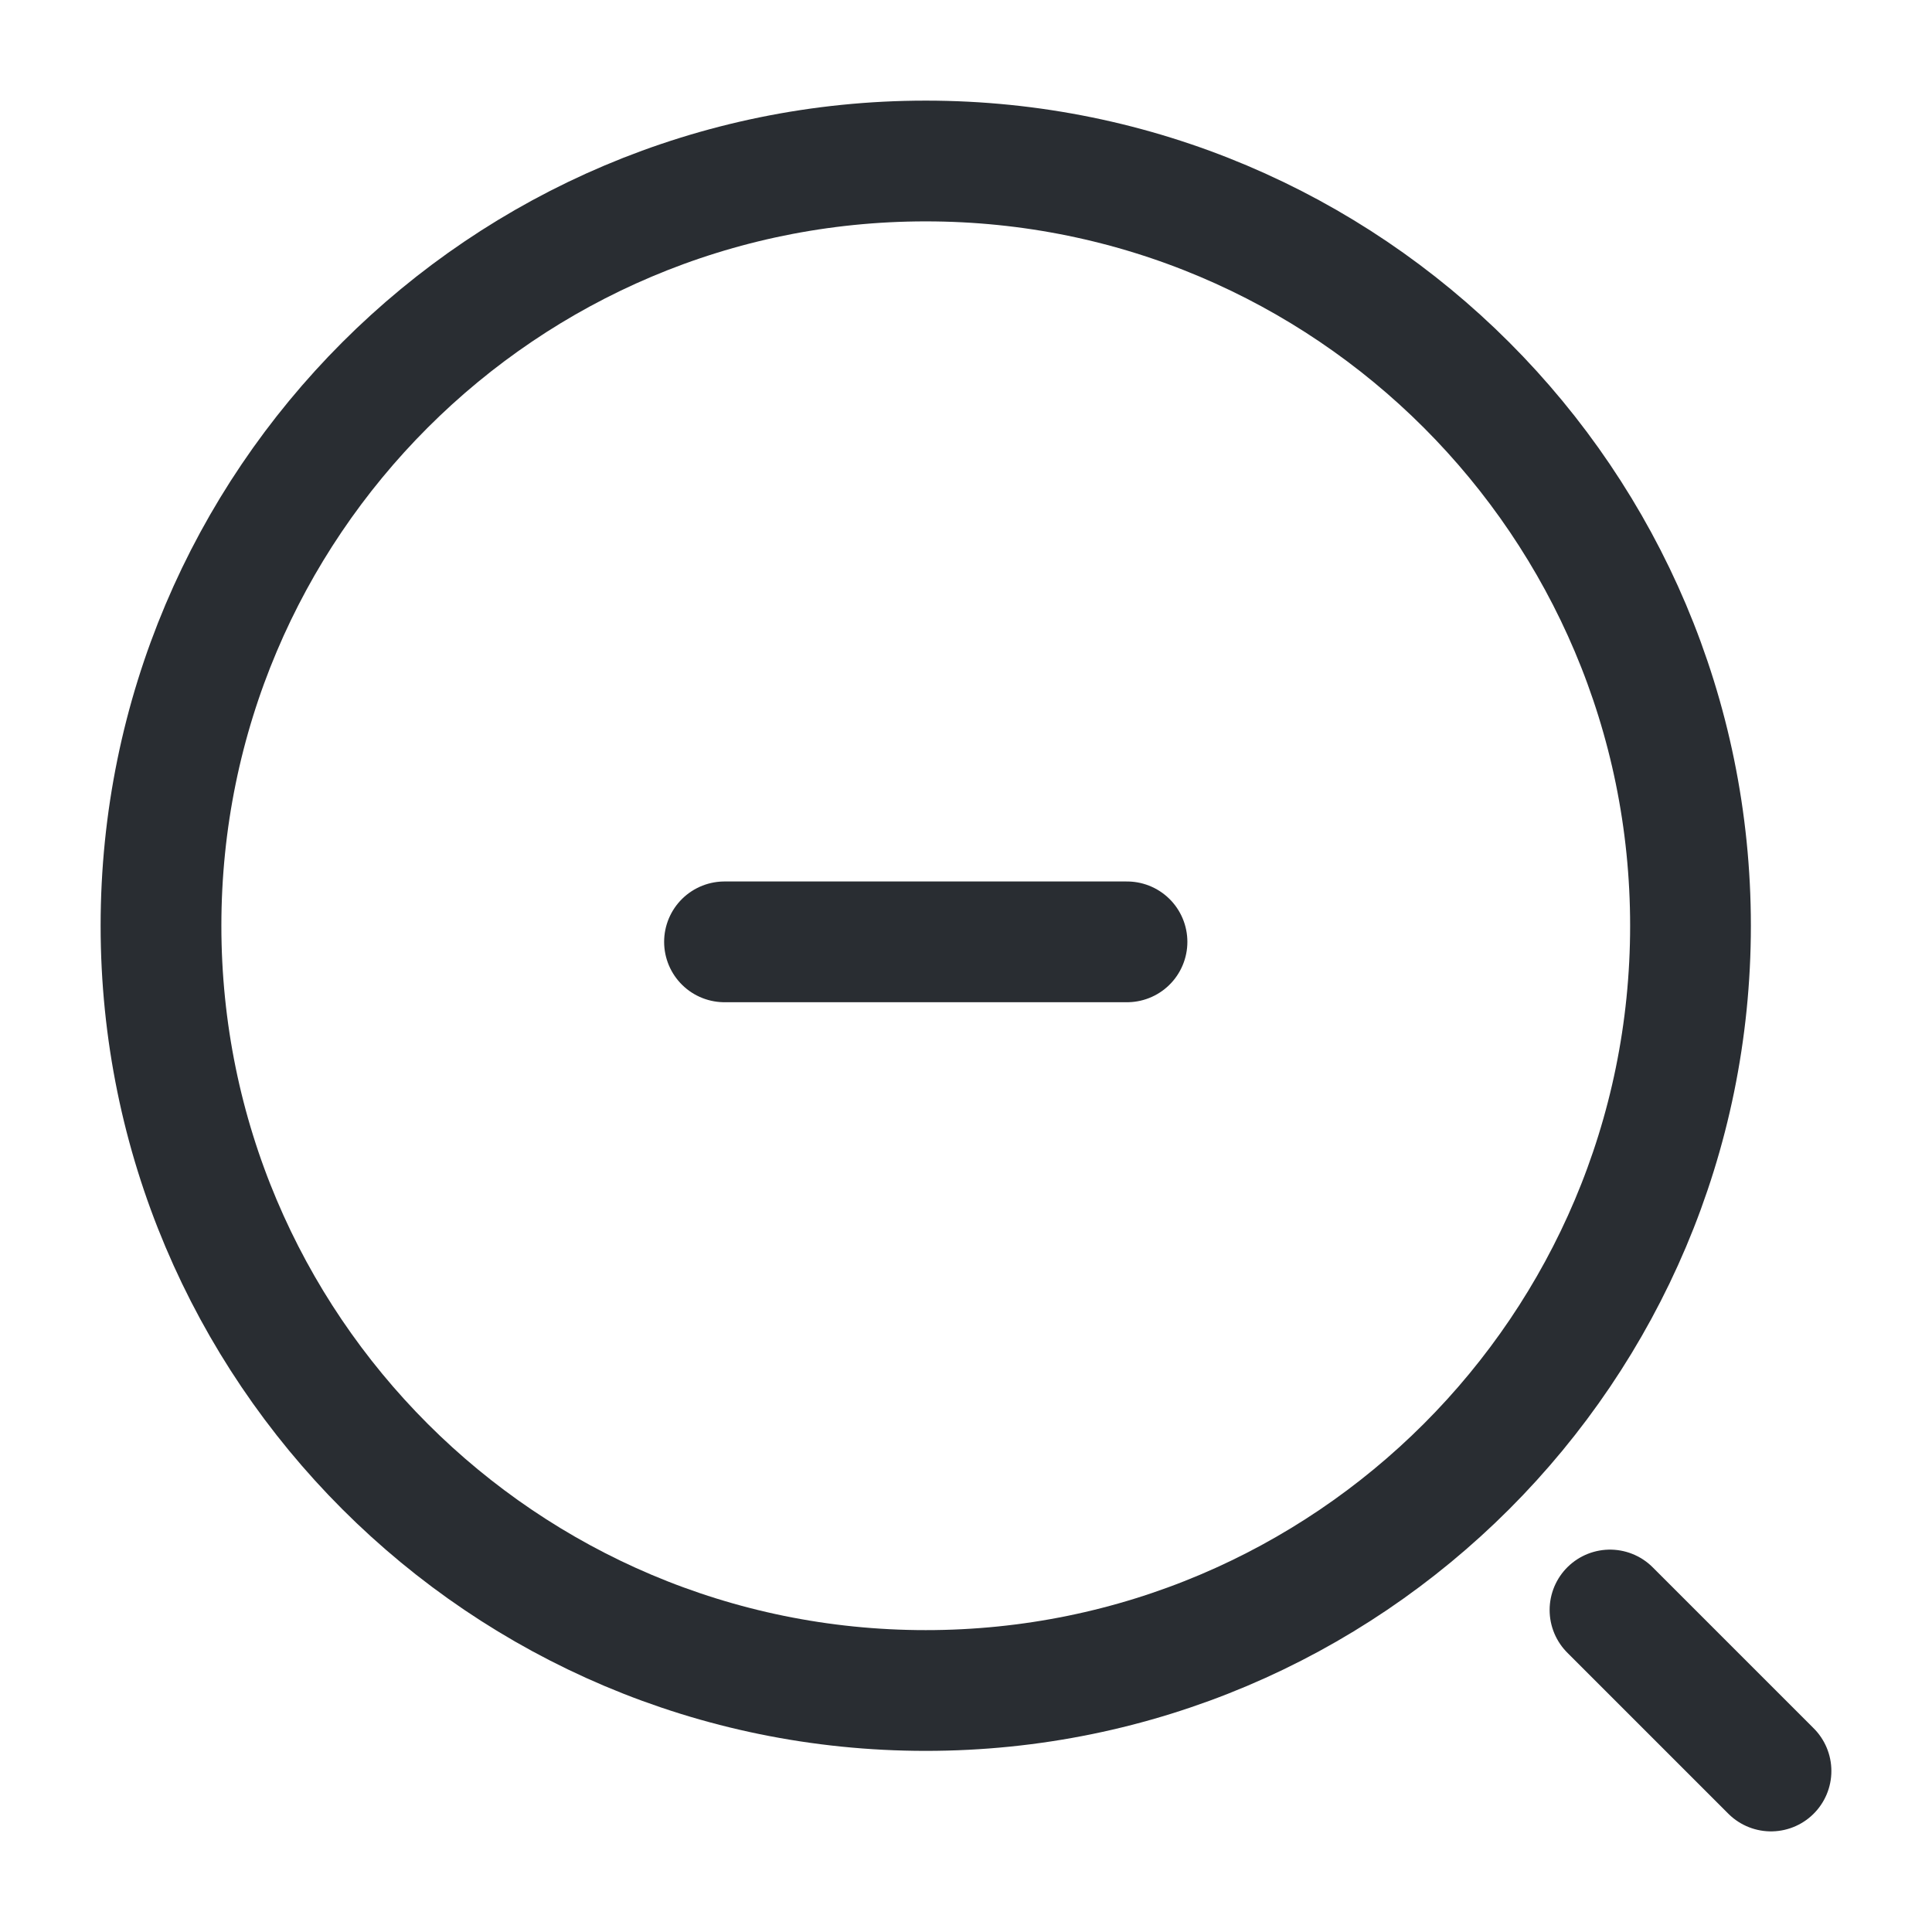
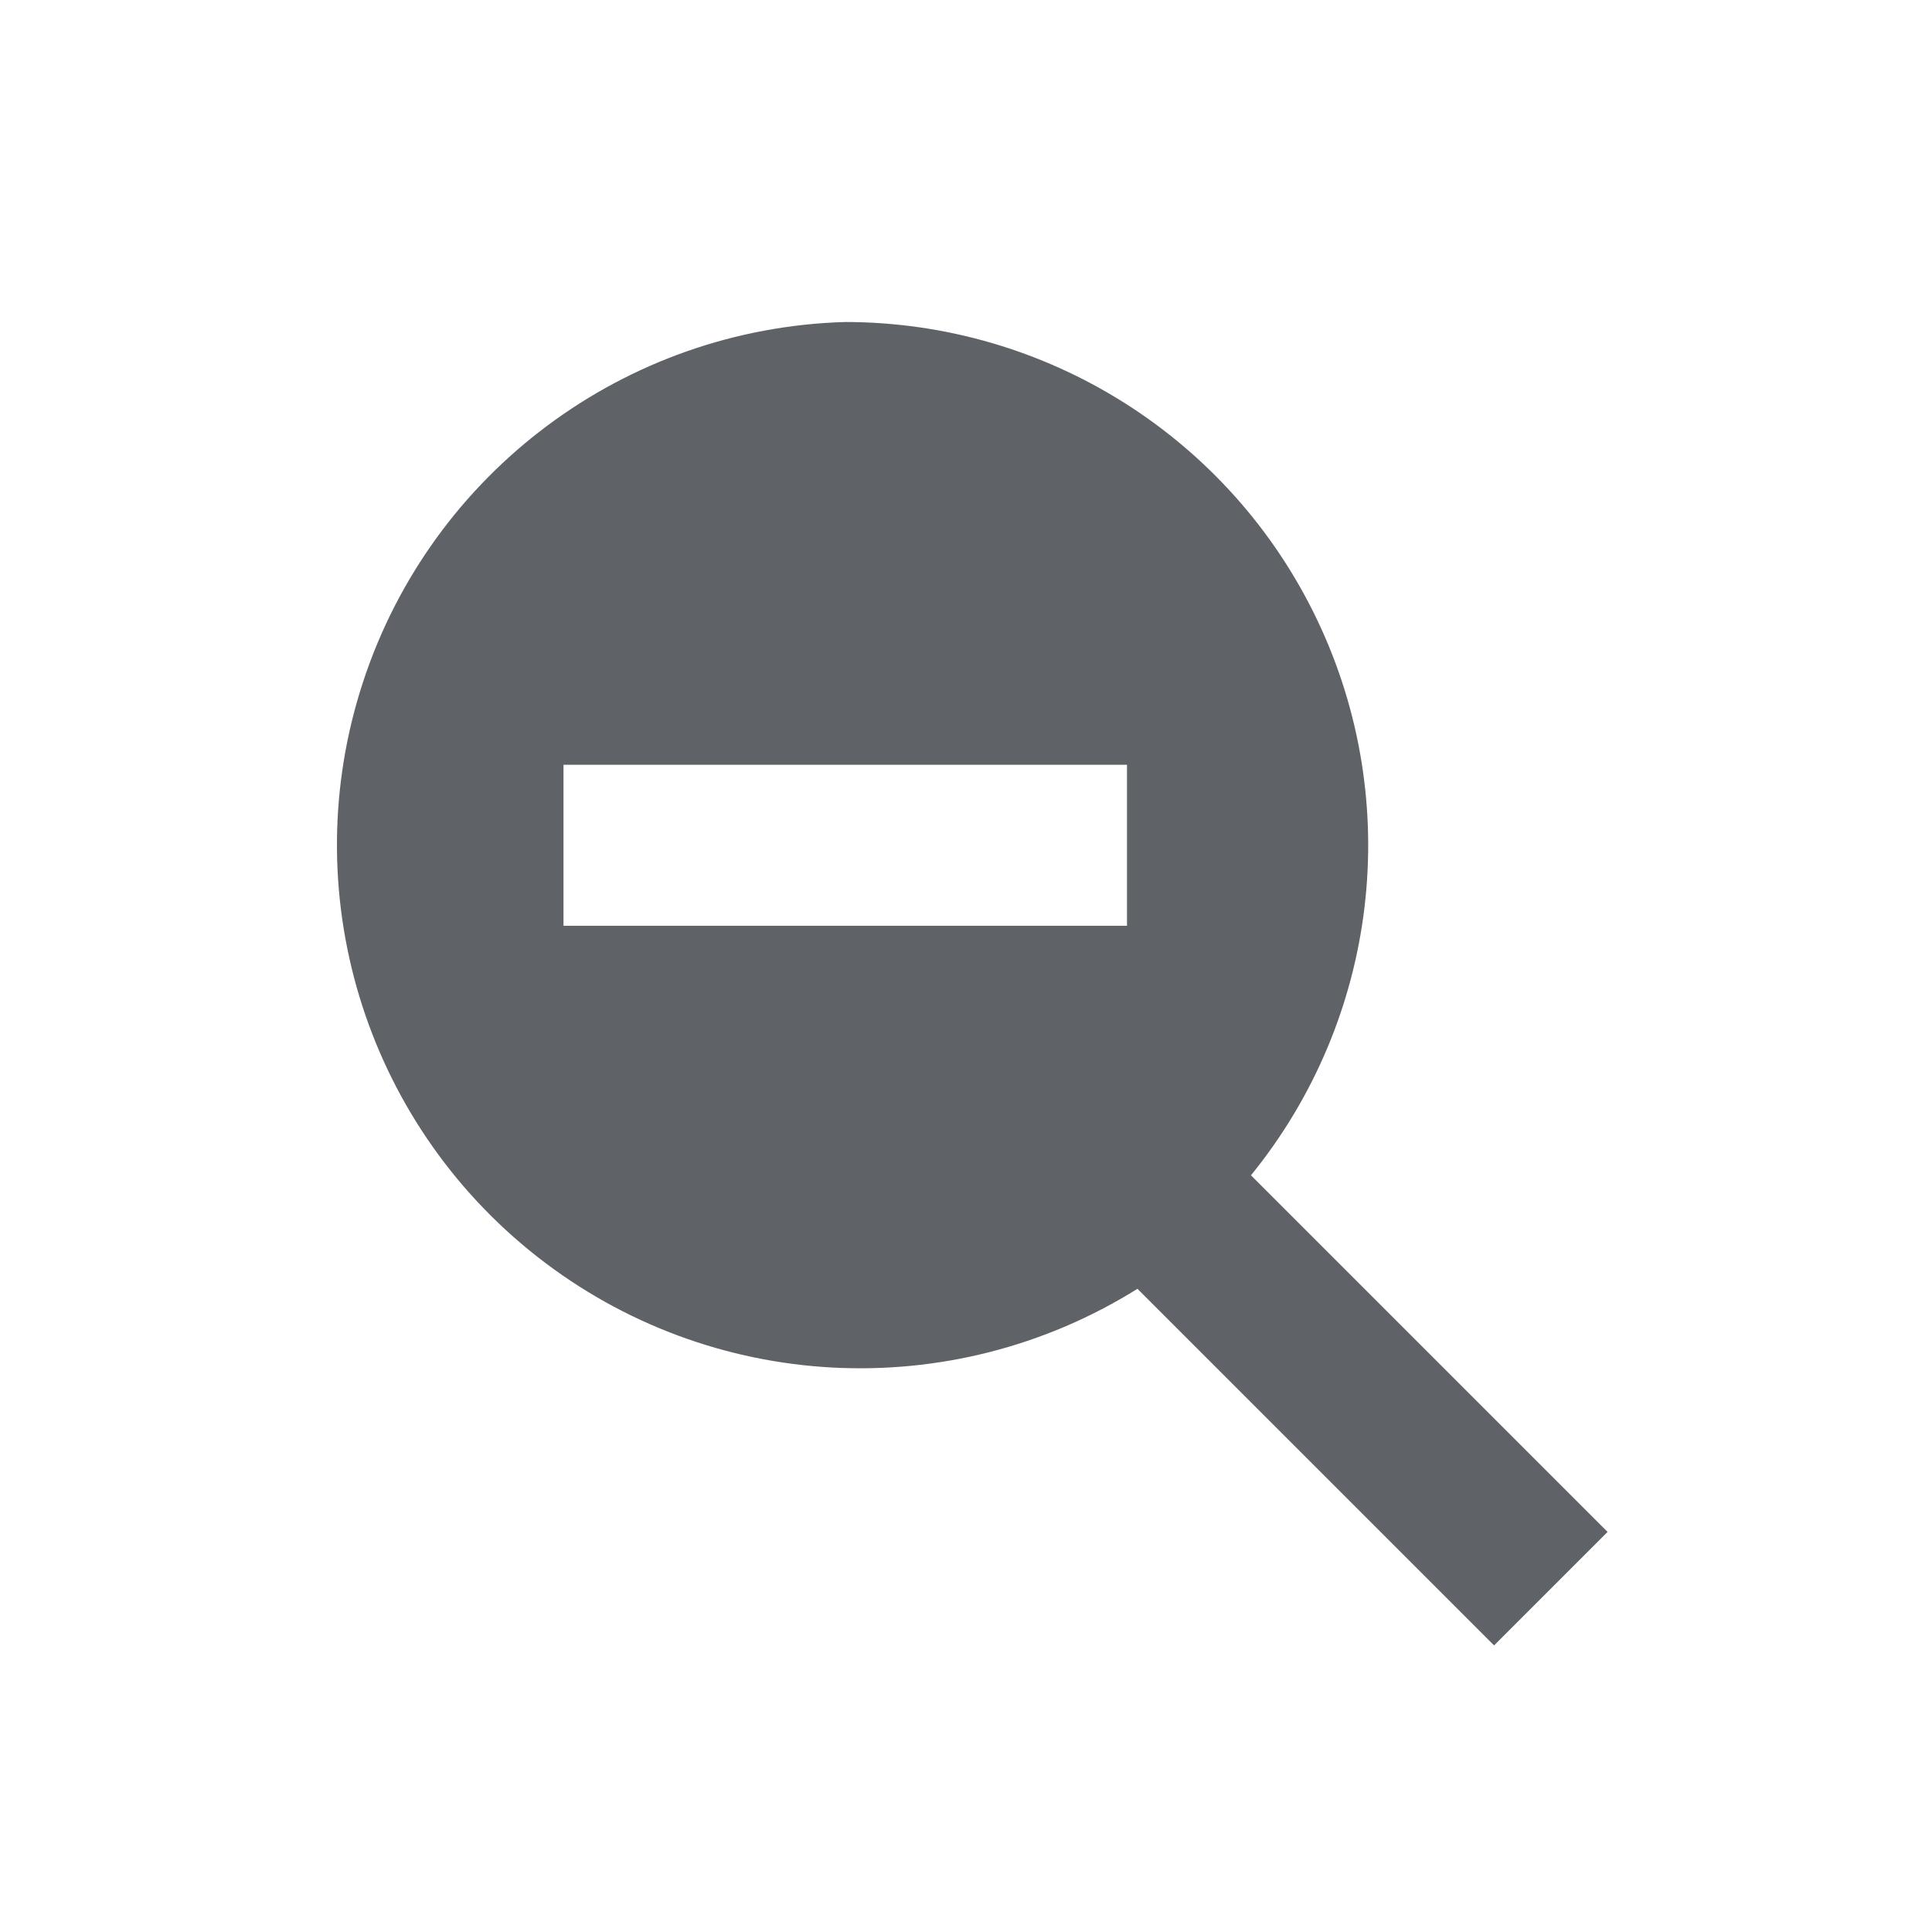
- <svg xmlns="http://www.w3.org/2000/svg" version="1.1" id="Vrstva_1" x="0px" y="0px" width="24px" height="24px" viewBox="0 0 24 24" enable-background="new 0 0 24 24" xml:space="preserve">
-   <g>
-     <path fill="none" stroke="#292D32" stroke-width="1.5" stroke-linecap="round" stroke-linejoin="round" d="M9,11.7h5" />
-     <path fill="none" stroke="#292D32" stroke-width="1.5" stroke-linecap="round" stroke-linejoin="round" d="M11.5,21   c5.247,0,9.5-4.254,9.5-9.5C21,6.253,16.746,2,11.5,2C6.253,2,2,6.253,2,11.5C2,16.746,6.253,21,11.5,21z" />
-     <path fill="none" stroke="#292D32" stroke-width="1.5" stroke-linecap="round" stroke-linejoin="round" d="M22,22l-2-2" />
+ <svg xmlns="http://www.w3.org/2000/svg" width="24" height="24" viewBox="0 0 24 24">
+   <g fill="#5F6368">
+     <path d="M10.5 4a6.5 6.5 0 0 1 5.04 10.6l4.43 4.43-1.41 1.41-4.43-4.43A6.5 6.5 0 1 1 10.5 4zm-3.5 5.5v2h7v-2H7z" />
  </g>
</svg>
